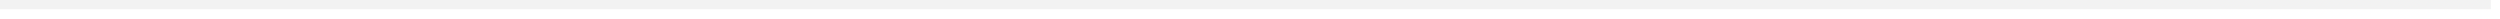
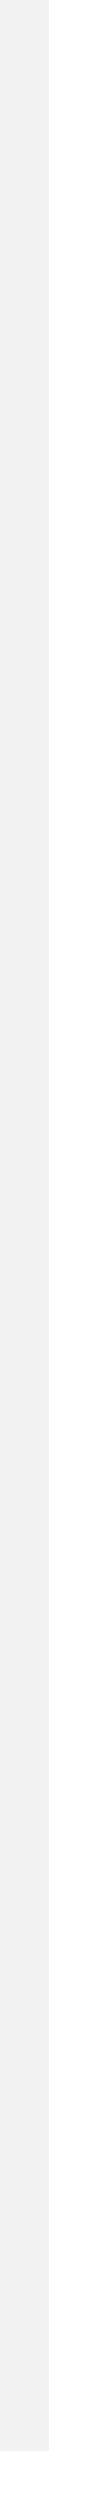
- <svg xmlns="http://www.w3.org/2000/svg" version="1.1" width="271px" height="2px">
-   <g transform="matrix(1 0 0 1 -698 -2138 )">
-     <path d="M 698 2138.5  L 968 2138.5  " stroke-width="1" stroke="#f2f2f2" fill="none" />
+ <svg xmlns="http://www.w3.org/2000/svg" version="1.1" width="2px" height="51px">
+   <g transform="matrix(1 0 0 1 -833 -2139 )">
+     <path d="M 833.5 2139  L 833.5 2189  " stroke-width="1" stroke="#f2f2f2" fill="none" />
  </g>
</svg>
